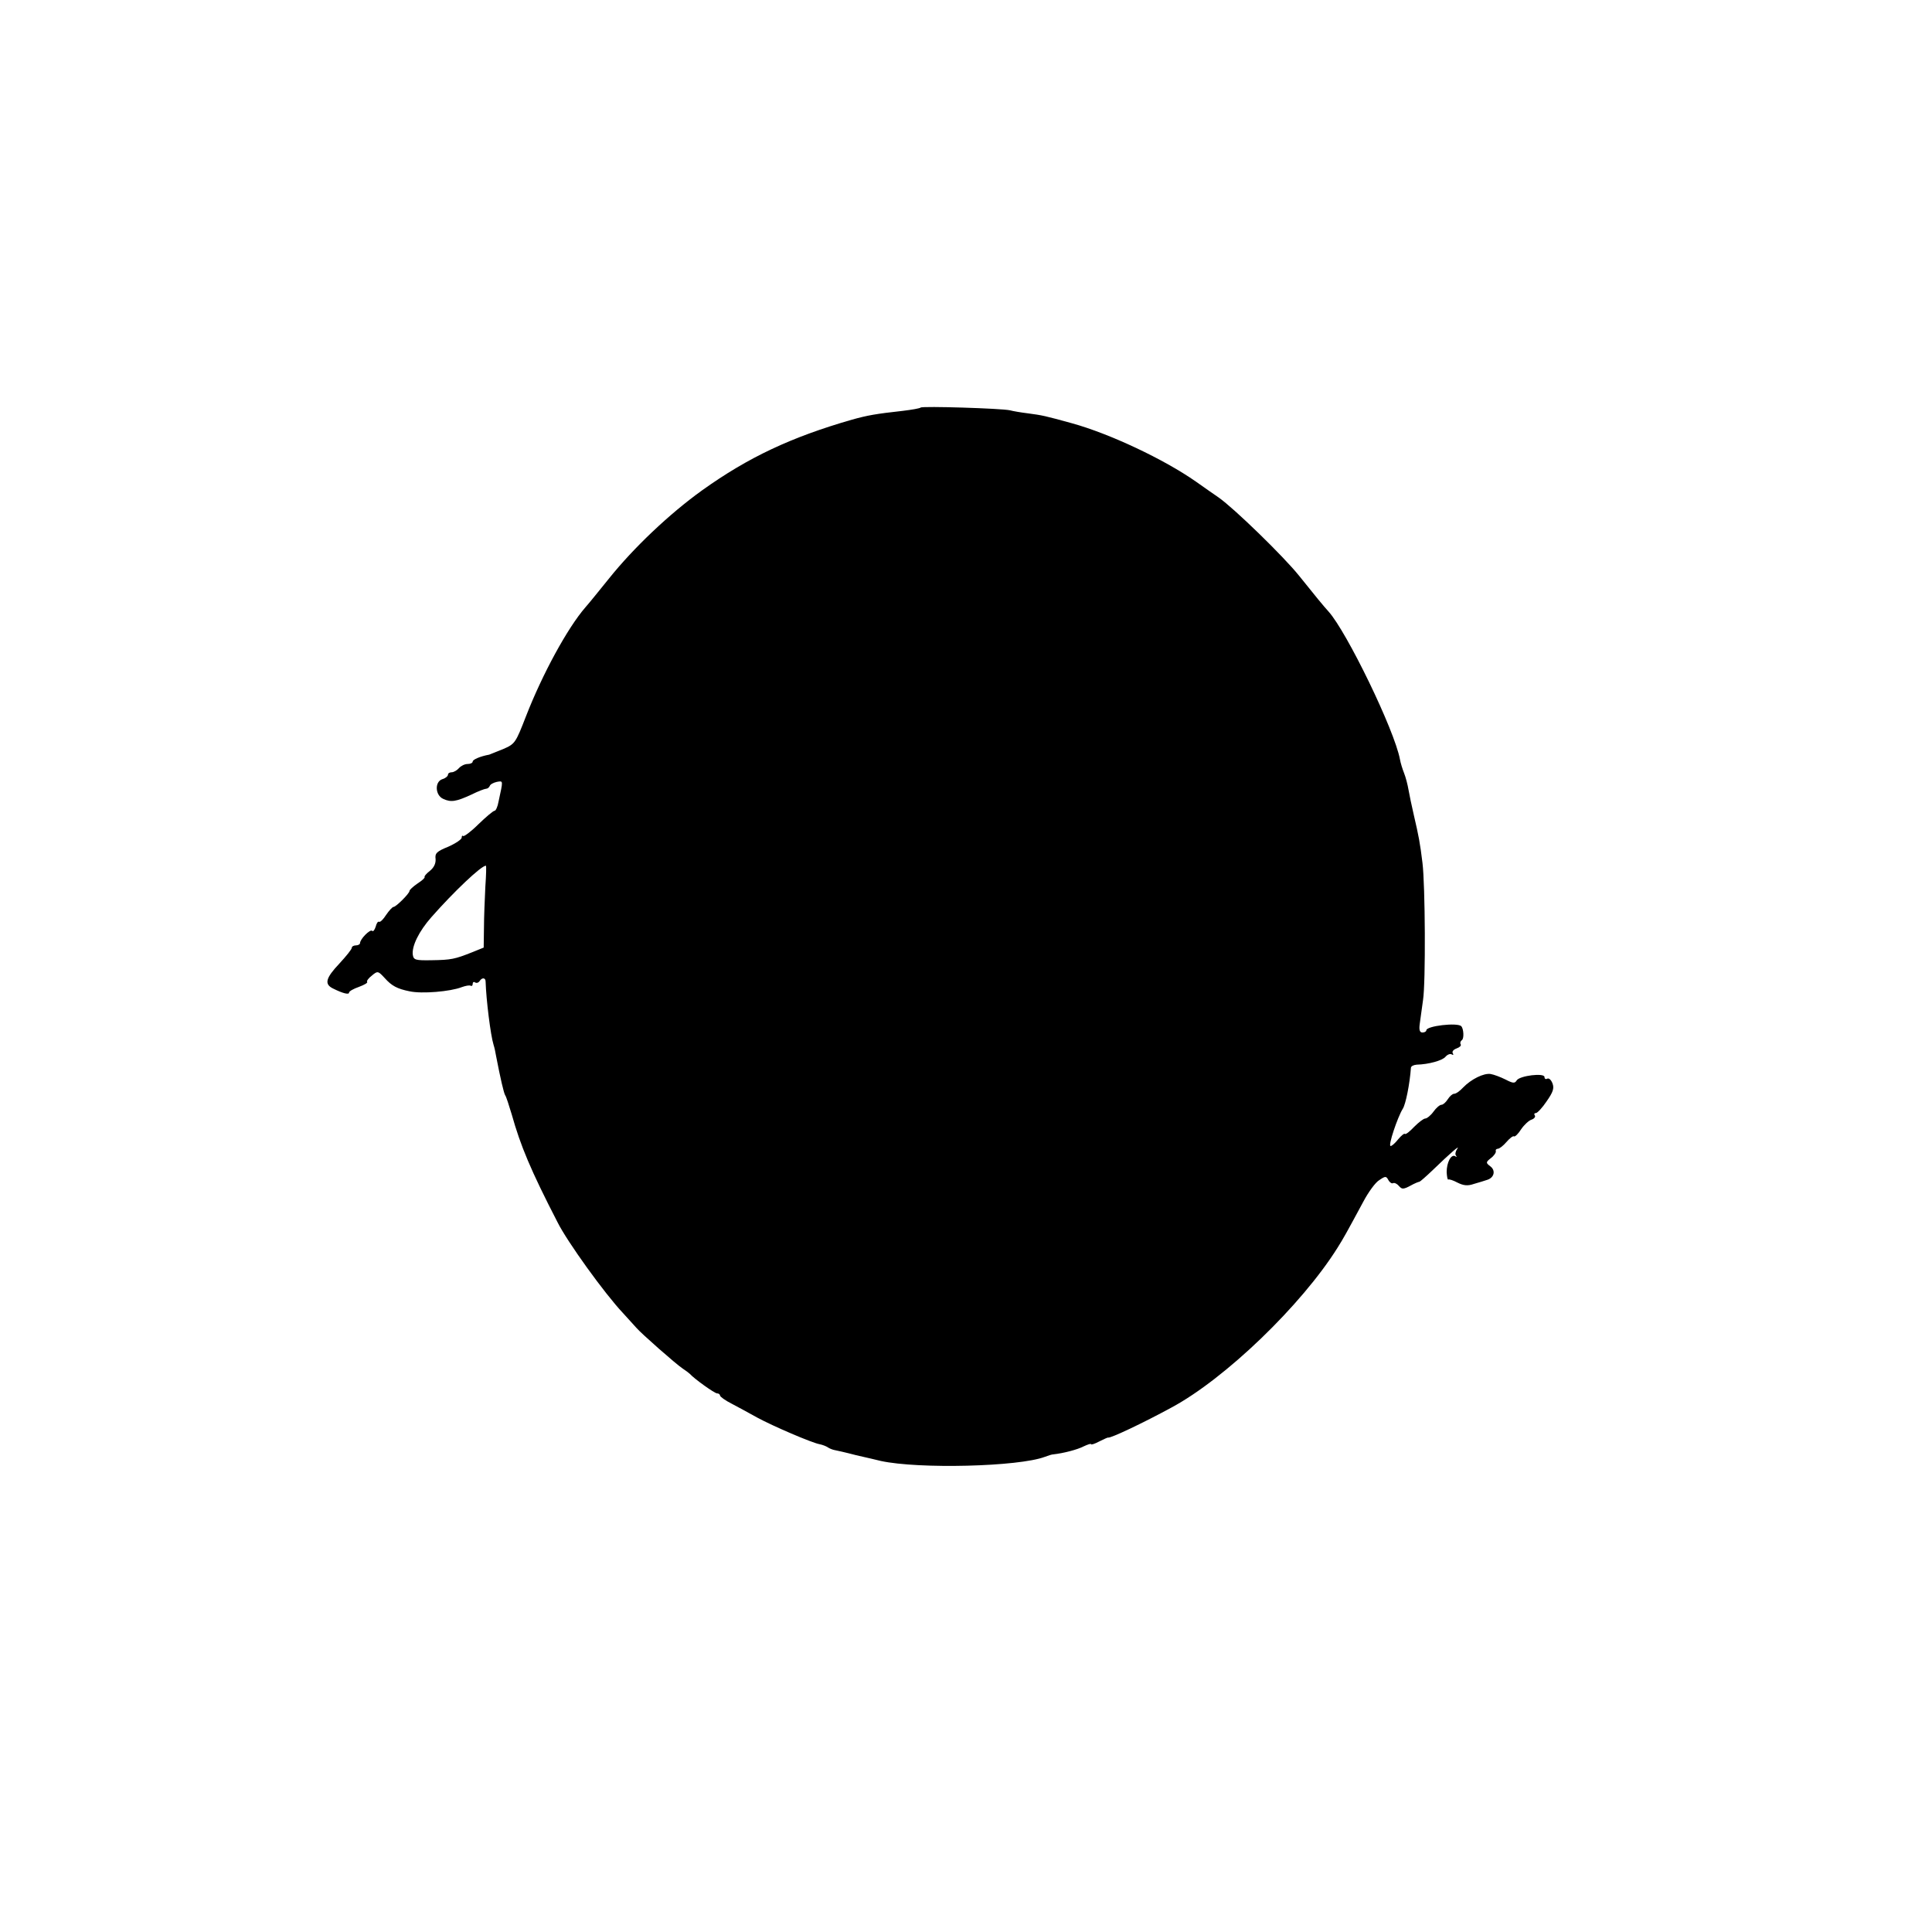
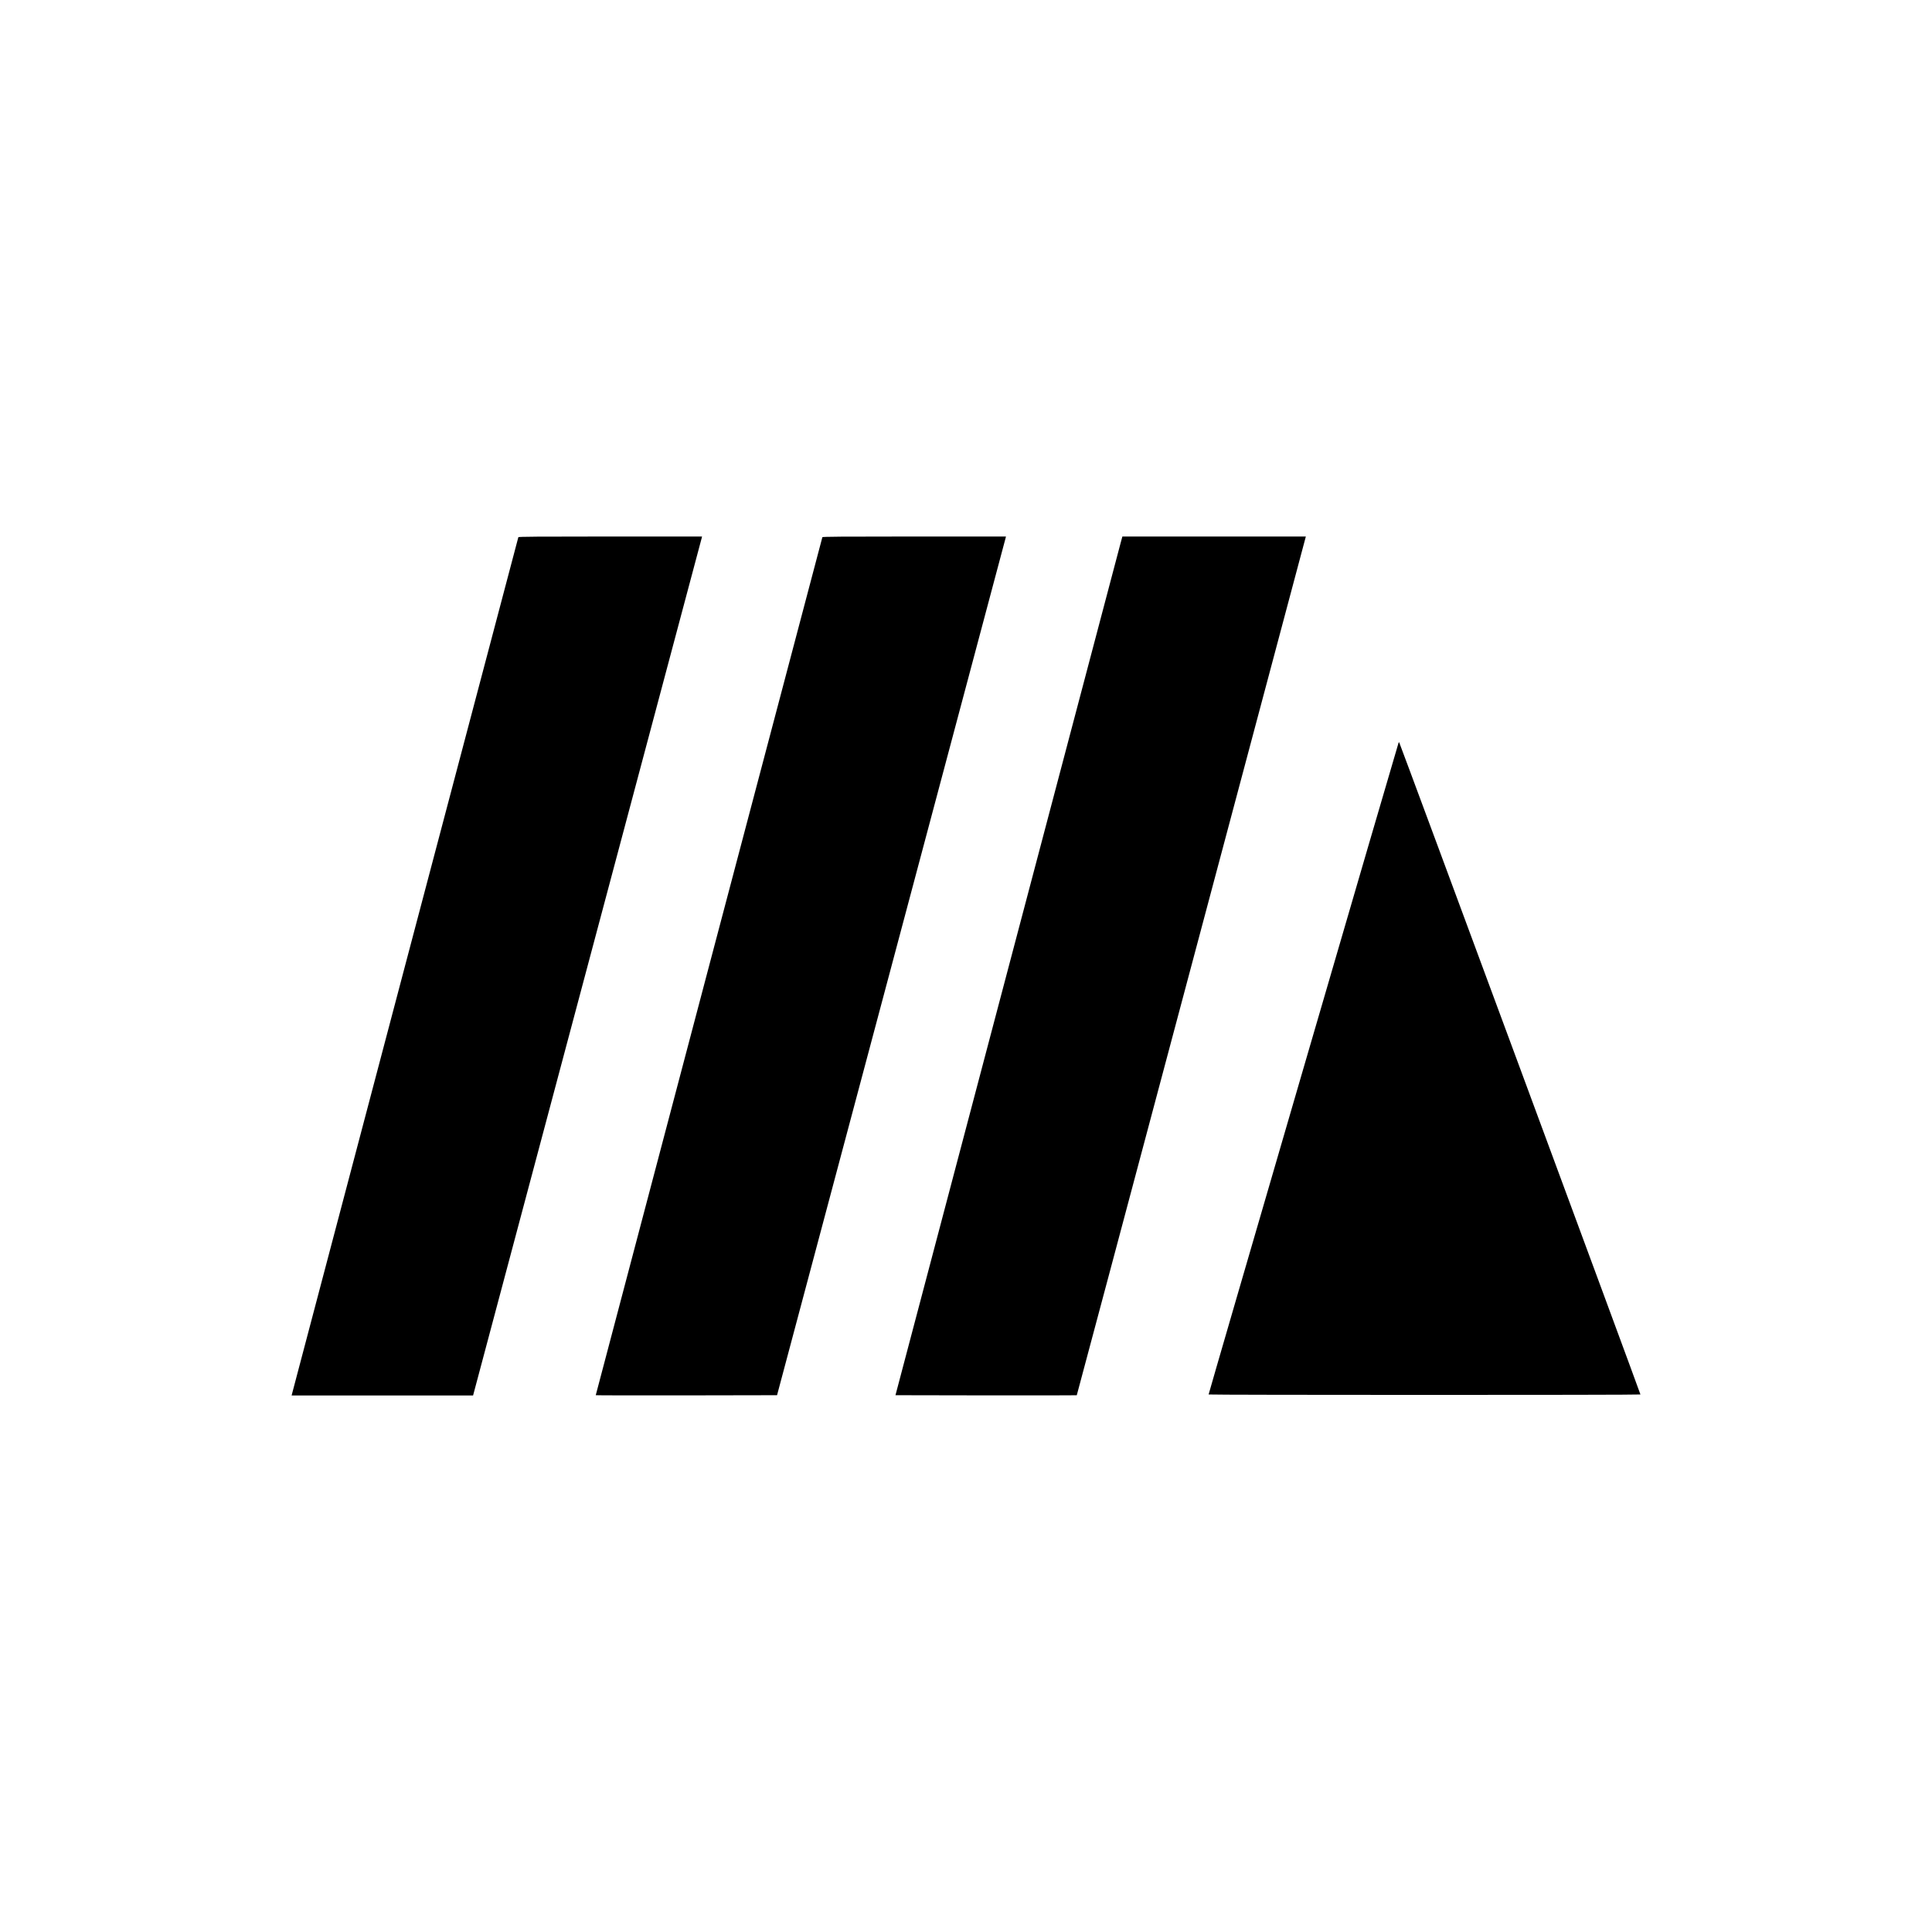
- <svg xmlns="http://www.w3.org/2000/svg" version="1.0" width="703pt" height="703pt" viewBox="0 0 703 703" preserveAspectRatio="xMidYMid meet">
-   <g transform="translate(0,703) scale(0.1,-0.1)" fill="#000000" stroke="none">
-     <path d="M3350 5547 c-3 -3 -32 -8 -65 -12 -99 -11 -127 -16 -185 -32 -222 -64 -377 -137 -545 -257 -121 -87 -250 -210 -339 -321 -31 -38 -69 -86 -86 -105 -65 -75 -156 -242 -216 -396 -38 -98 -40 -101 -84 -120 -25 -10 -47 -19 -50 -20 -33 -6 -60 -18 -60 -25 0 -5 -8 -9 -19 -9 -10 0 -24 -7 -31 -15 -7 -8 -19 -15 -26 -15 -8 0 -14 -4 -14 -9 0 -5 -9 -13 -20 -16 -29 -9 -27 -59 3 -72 28 -13 47 -10 103 16 24 12 48 21 53 21 5 0 11 5 13 10 2 6 13 12 26 15 24 4 23 7 6 -72 -3 -18 -10 -33 -14 -33 -5 0 -31 -22 -59 -49 -27 -27 -53 -46 -56 -43 -3 3 -5 0 -5 -6 0 -6 -22 -21 -49 -33 -42 -17 -49 -24 -46 -45 1 -16 -6 -31 -21 -43 -13 -10 -21 -20 -19 -22 2 -3 -9 -13 -26 -24 -16 -11 -29 -23 -29 -27 0 -9 -49 -58 -58 -58 -4 0 -16 -13 -27 -29 -10 -16 -22 -28 -26 -25 -4 2 -9 -6 -12 -18 -4 -12 -9 -19 -13 -15 -7 7 -44 -30 -44 -45 0 -4 -7 -8 -15 -8 -8 0 -15 -4 -15 -9 0 -5 -20 -30 -45 -57 -50 -53 -56 -75 -23 -91 36 -18 58 -23 58 -15 0 5 16 14 36 21 19 7 33 15 30 18 -3 3 5 14 17 23 21 18 23 17 47 -9 25 -28 45 -39 90 -48 45 -10 149 -1 190 15 14 5 28 8 33 5 4 -2 7 1 7 7 0 6 4 9 9 5 5 -3 12 -1 16 5 9 14 22 13 22 -2 2 -65 18 -195 29 -230 3 -9 7 -27 9 -40 16 -83 28 -134 33 -143 4 -5 14 -37 24 -70 32 -114 69 -203 167 -393 35 -70 171 -259 238 -330 21 -23 43 -47 49 -54 17 -20 143 -131 167 -147 12 -8 24 -17 27 -20 16 -18 90 -71 99 -71 6 0 11 -4 11 -8 0 -4 19 -18 43 -30 23 -12 65 -35 92 -50 57 -31 199 -92 227 -97 10 -2 24 -7 31 -12 6 -4 17 -8 22 -9 6 -1 42 -9 80 -19 39 -9 79 -18 90 -21 138 -30 502 -21 597 15 13 5 26 9 31 9 36 4 87 17 110 29 15 7 27 11 27 8 0 -3 13 1 30 10 16 8 31 15 32 14 9 -3 129 54 230 109 196 105 474 373 605 582 22 35 32 53 94 168 18 34 44 70 58 78 22 15 25 15 33 0 5 -9 13 -14 17 -11 5 2 14 -2 21 -10 11 -13 16 -13 41 0 16 9 31 15 34 15 2 0 24 19 49 43 62 60 102 95 88 76 -6 -9 -8 -20 -4 -24 4 -5 2 -6 -3 -2 -15 8 -31 -23 -31 -58 1 -16 3 -29 6 -27 3 2 18 -3 33 -11 22 -11 37 -13 60 -5 18 5 40 12 49 15 25 8 31 34 11 49 -17 13 -17 15 2 30 11 8 19 20 18 25 -2 5 2 9 7 9 6 0 20 11 32 25 11 13 24 23 27 20 4 -2 16 10 26 26 11 16 28 32 38 35 9 3 15 10 12 15 -4 5 -2 9 4 9 5 0 23 19 39 43 23 33 28 47 21 65 -5 13 -13 20 -19 17 -5 -3 -10 -1 -10 6 0 16 -90 5 -101 -12 -7 -12 -14 -11 -41 3 -18 9 -42 18 -54 20 -25 4 -71 -19 -100 -49 -12 -13 -26 -23 -33 -23 -6 0 -16 -9 -23 -20 -7 -11 -17 -20 -23 -20 -6 0 -19 -11 -29 -25 -10 -14 -24 -25 -30 -25 -6 0 -24 -14 -40 -30 -16 -17 -31 -29 -34 -26 -2 3 -13 -6 -24 -19 -11 -14 -23 -25 -28 -25 -10 0 25 104 44 135 11 16 26 93 30 150 1 6 10 10 21 11 43 1 94 15 105 29 7 8 17 12 23 8 5 -3 7 -1 3 5 -3 6 3 13 14 17 11 4 18 10 15 15 -3 5 -1 11 4 15 9 5 7 42 -2 51 -14 14 -127 1 -127 -15 0 -4 -6 -8 -14 -8 -10 0 -13 9 -10 31 2 17 8 56 12 87 10 64 8 418 -2 499 -9 74 -14 99 -31 172 -8 35 -17 77 -20 95 -3 18 -10 45 -16 60 -6 15 -13 38 -15 50 -20 107 -194 465 -260 538 -19 21 -47 55 -107 130 -57 71 -236 245 -293 285 -12 8 -49 34 -83 58 -116 81 -313 174 -451 212 -98 27 -107 29 -160 36 -25 3 -54 8 -65 11 -30 7 -319 16 -325 10z m-1584 -1744 c-2 -43 -5 -110 -5 -149 l-1 -72 -42 -17 c-63 -25 -76 -28 -148 -29 -59 -1 -65 1 -68 20 -4 31 22 85 68 137 81 92 181 187 198 187 2 0 1 -35 -2 -77z" />
+ <svg xmlns="http://www.w3.org/2000/svg" version="1.0" width="3457pt" height="3457pt" viewBox="0 0 3457 3457" preserveAspectRatio="xMidYMid meet">
+   <g transform="translate(0,3457) scale(0.1,-0.1)" fill="#000000" stroke="none">
+     <path d="M9275 24958 c-4 -12 -4036 -15270 -4050 -15330 l-7 -28 1623 0 1624 0 2043 7663 c1124 4214 2045 7672 2049 7685 l5 22 -1641 0 c-1304 0 -1643 -3 -1646 -12z" />
+     <path d="M14715 24958 c-6 -19 -4055 -15347 -4055 -15353 0 -3 730 -4 1622 -3 l1622 3 2043 7660 c1123 4213 2045 7670 2048 7683 l5 22 -1640 0 c-1304 0 -1642 -3 -1645 -12z" />
+     <path d="M20046 24833 c-20 -76 -934 -3533 -2030 -7683 l-1993 -7545 1620 -3 c891 -1 1622 0 1624 2 2 2 925 3460 2051 7685 l2048 7681 -1641 0 -1642 0 -37 -137z" />
+     <path d="M25025 21279 c-25 -68 -3403 -11655 -3399 -11661 6 -10 7721 -11 7727 0 4 7 -4306 11658 -4317 11669 -3 3 -8 0 -11 -8z" />
  </g>
</svg>
